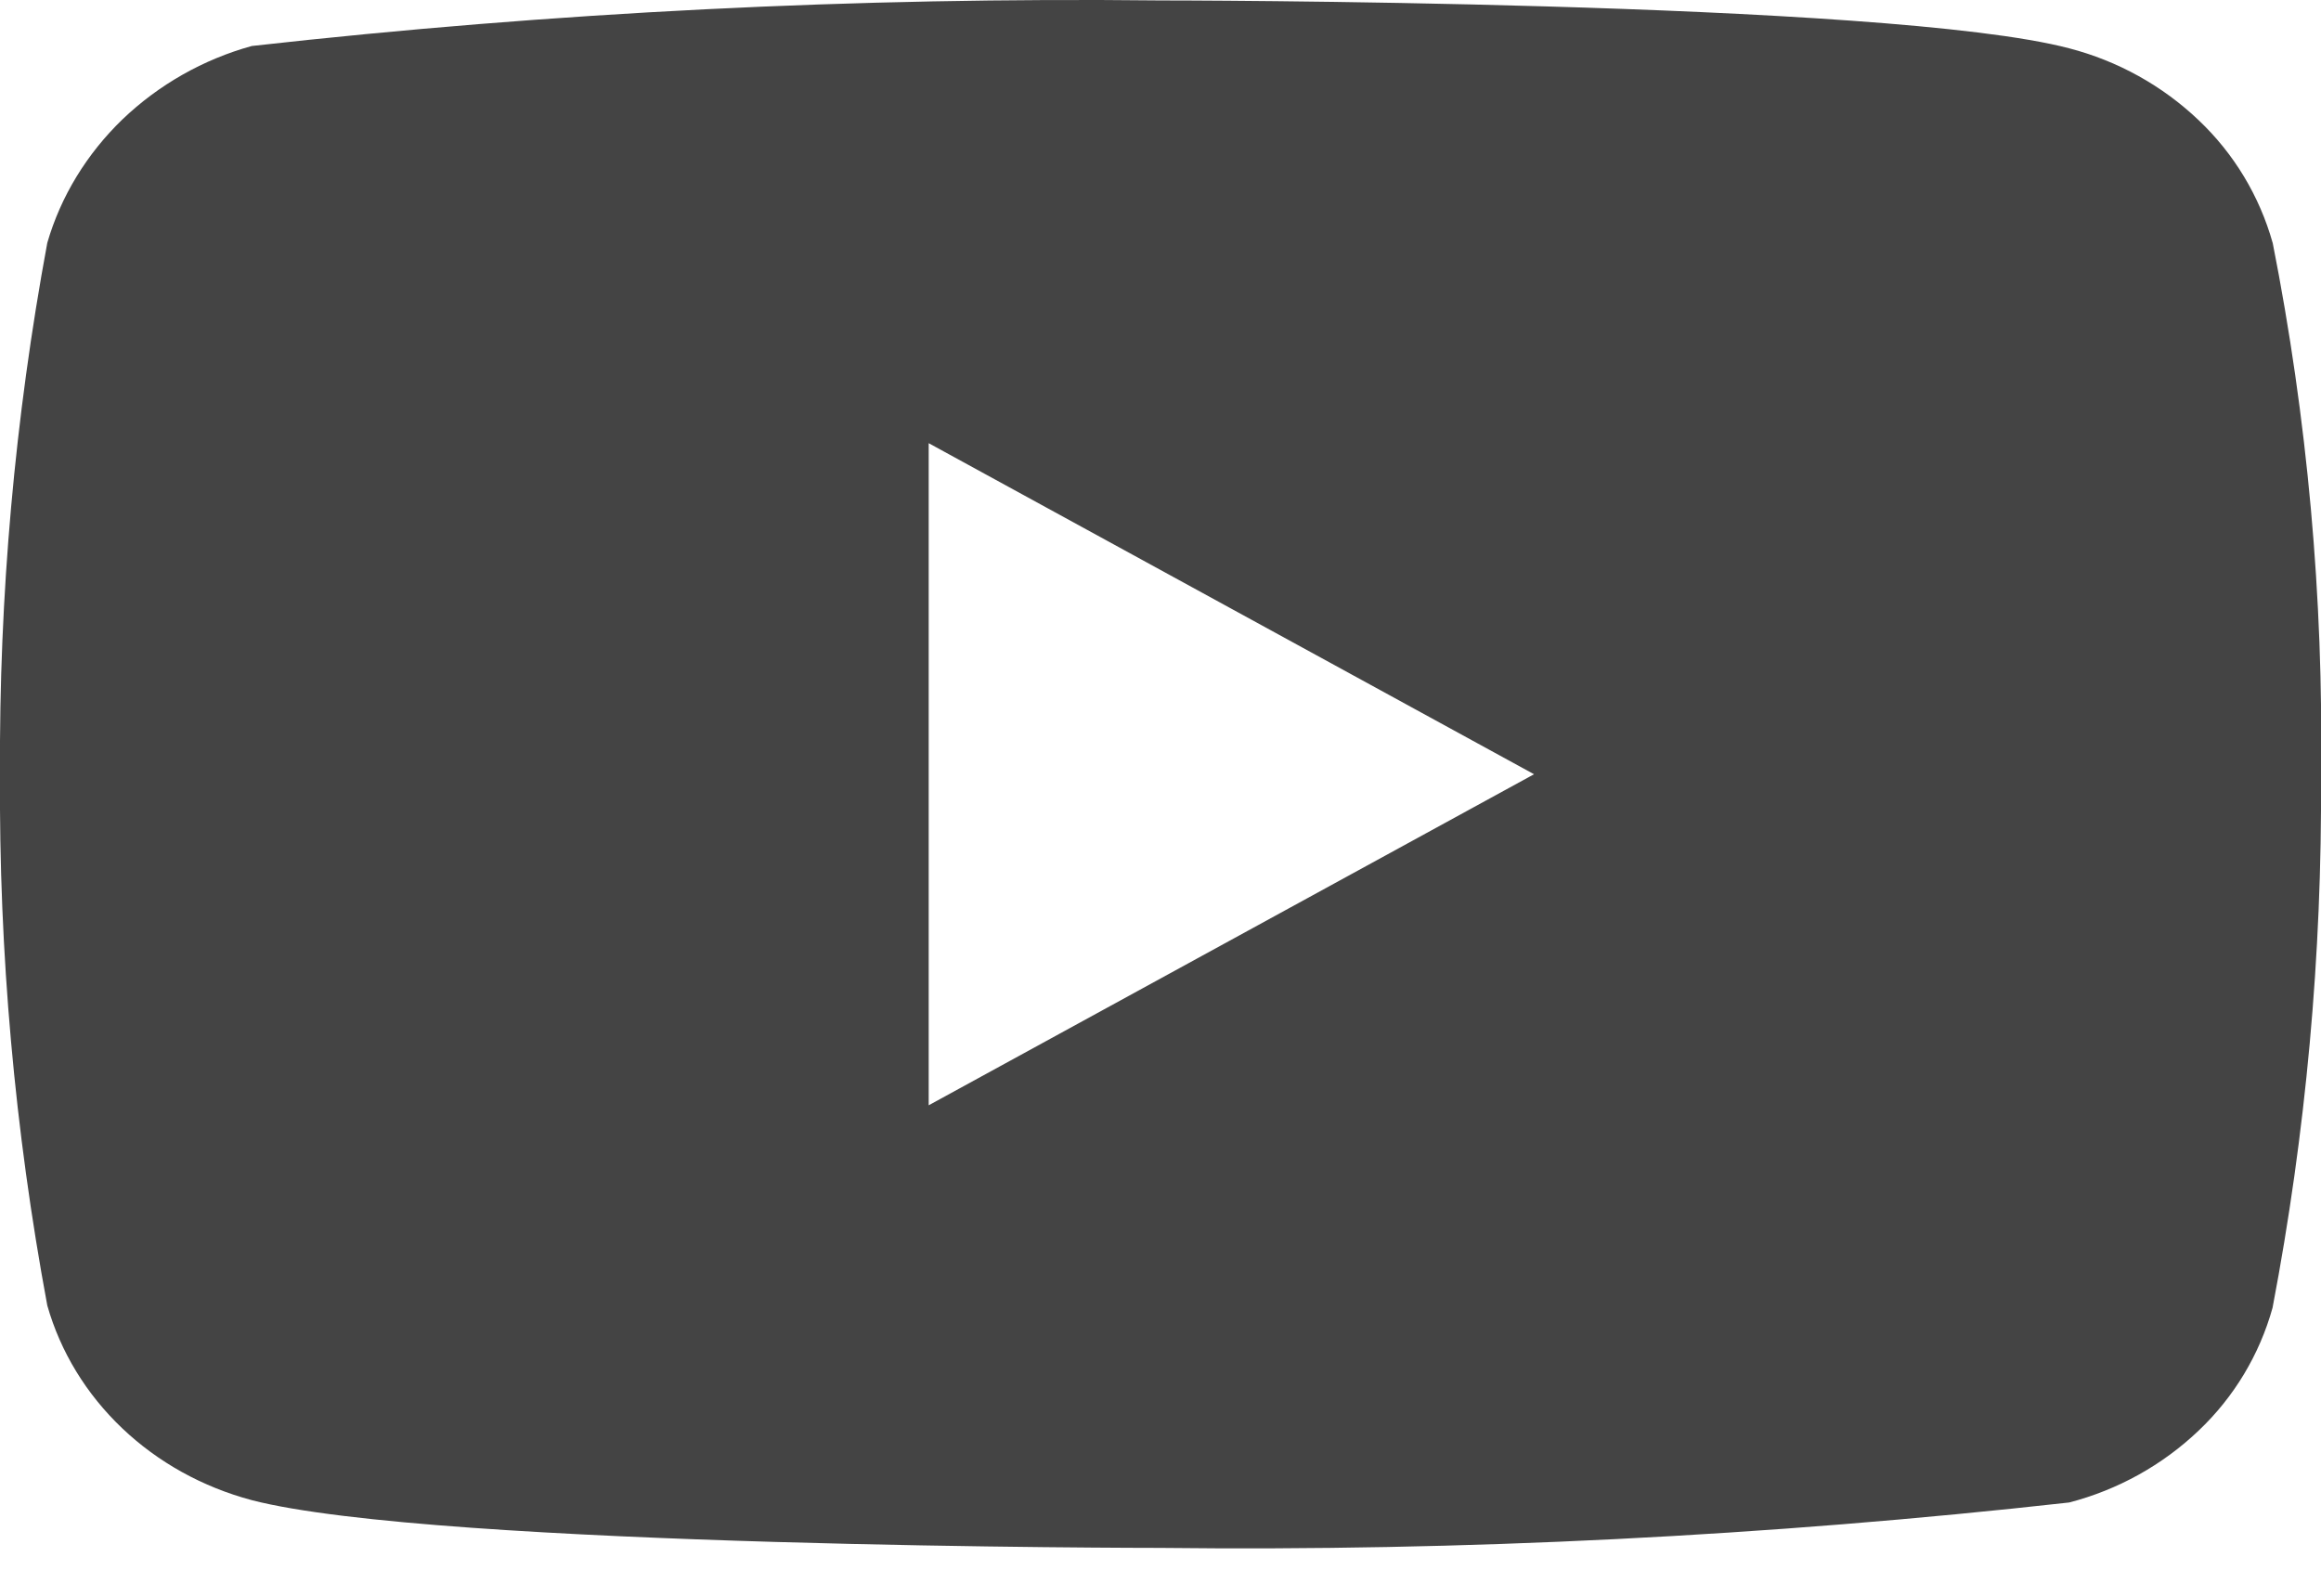
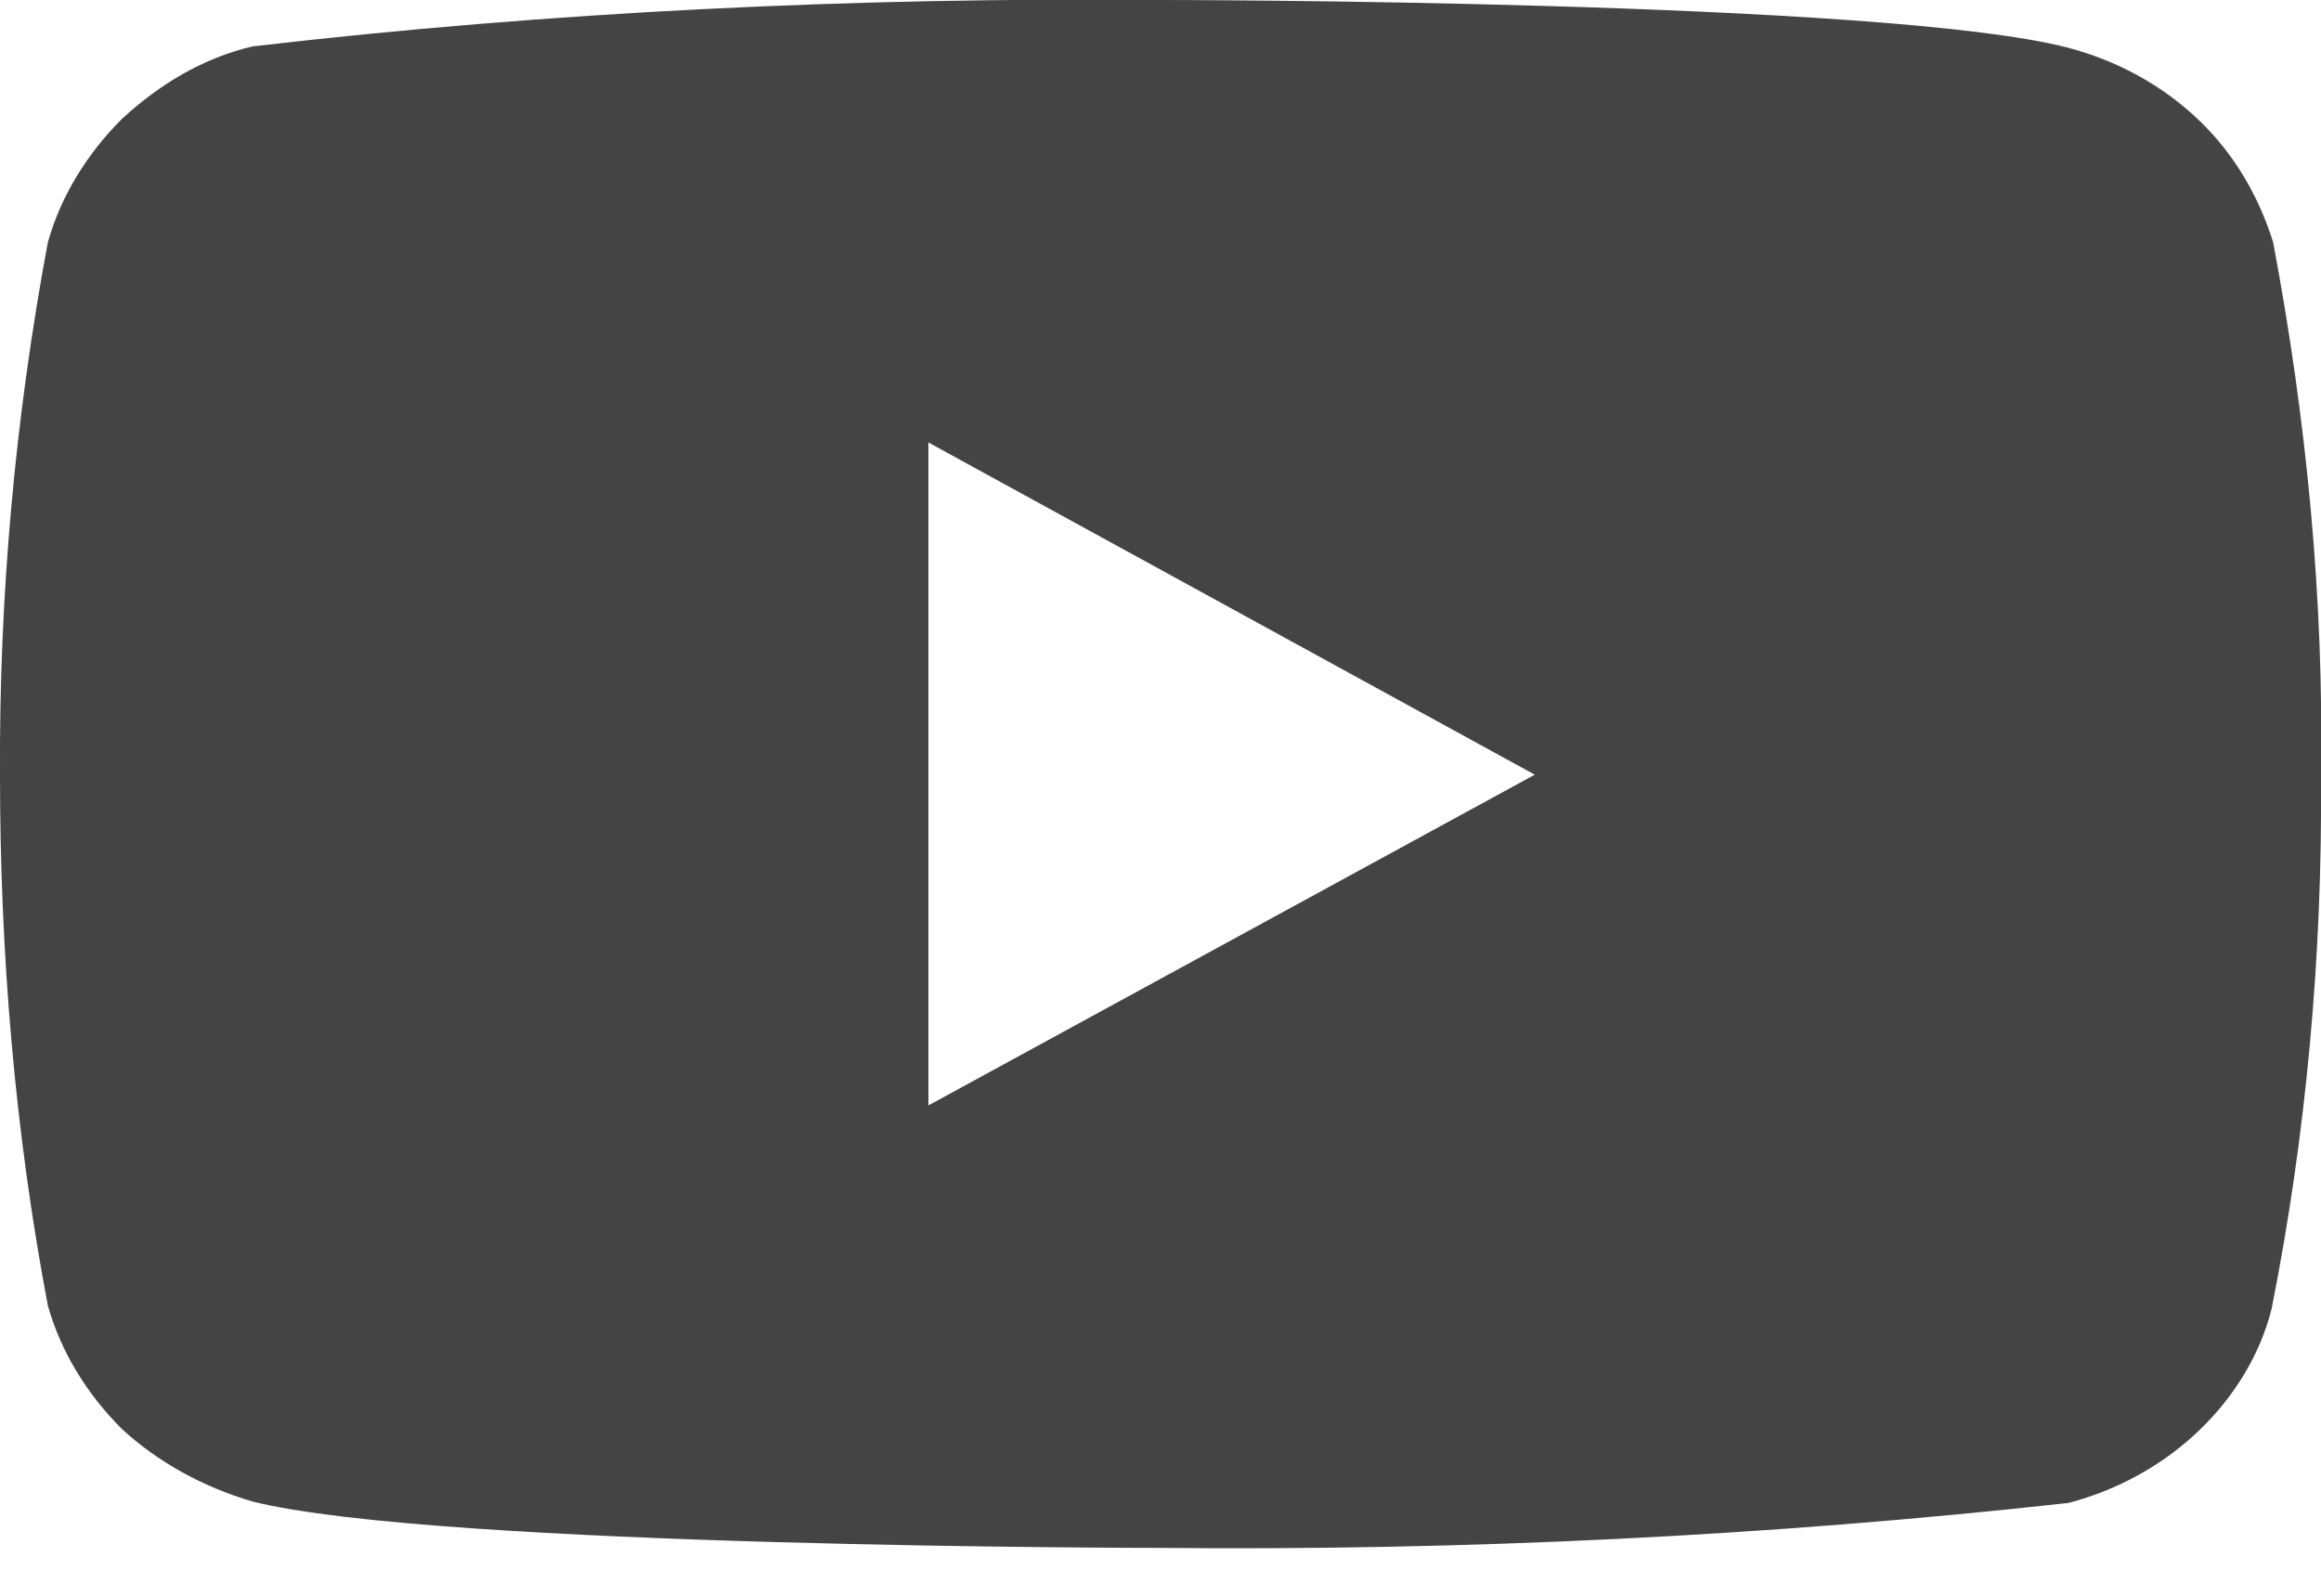
<svg xmlns="http://www.w3.org/2000/svg" width="16" height="11" viewBox="0 0 16 11" fill="none">
-   <path d="M15.667 1.675C15.576 1.351 15.4 1.059 15.156 0.828C14.906 0.59 14.599 0.42 14.264 0.333C13.012 0.003 7.996 0.003 7.996 0.003C5.905 -0.02 3.815 0.084 1.736 0.317C1.402 0.409 1.095 0.583 0.844 0.823C0.598 1.061 0.419 1.353 0.326 1.674C0.102 2.882 -0.007 4.108 0 5.337C-0.008 6.564 0.101 7.79 0.326 8.999C0.417 9.319 0.595 9.61 0.842 9.845C1.09 10.081 1.398 10.251 1.736 10.341C3.005 10.67 7.996 10.67 7.996 10.67C10.09 10.694 12.184 10.589 14.264 10.357C14.599 10.27 14.906 10.1 15.156 9.862C15.4 9.631 15.576 9.338 15.666 9.015C15.896 7.808 16.008 6.581 16 5.352C16.018 4.118 15.906 2.885 15.667 1.674V1.675ZM6.402 7.619V3.055L10.575 5.337L6.402 7.619Z" fill="#444444" />
+   <path d="M15.67 1.67c-.1-.32-.27-.61-.51-.84-.25-.24-.56-.41-.9-.5C13.01 0 8 0 8 0 5.9-.02 3.8.08 1.74.32 1.4.4 1.1.58.84.82c-.24.24-.42.53-.51.85A19.4 19.4 0 0 0 0 5.34C0 6.56.1 7.79.33 9c.09.32.27.61.51.85.25.23.56.4.9.5 1.27.32 6.26.32 6.26.32 2.09.02 4.18-.08 6.26-.31.34-.09.65-.26.9-.5.24-.23.42-.52.5-.84.24-1.21.35-2.44.34-3.67.02-1.23-.1-2.46-.33-3.68ZM6.4 7.62V3.05l4.18 2.29L6.4 7.62Z" fill="#444" />
</svg>
